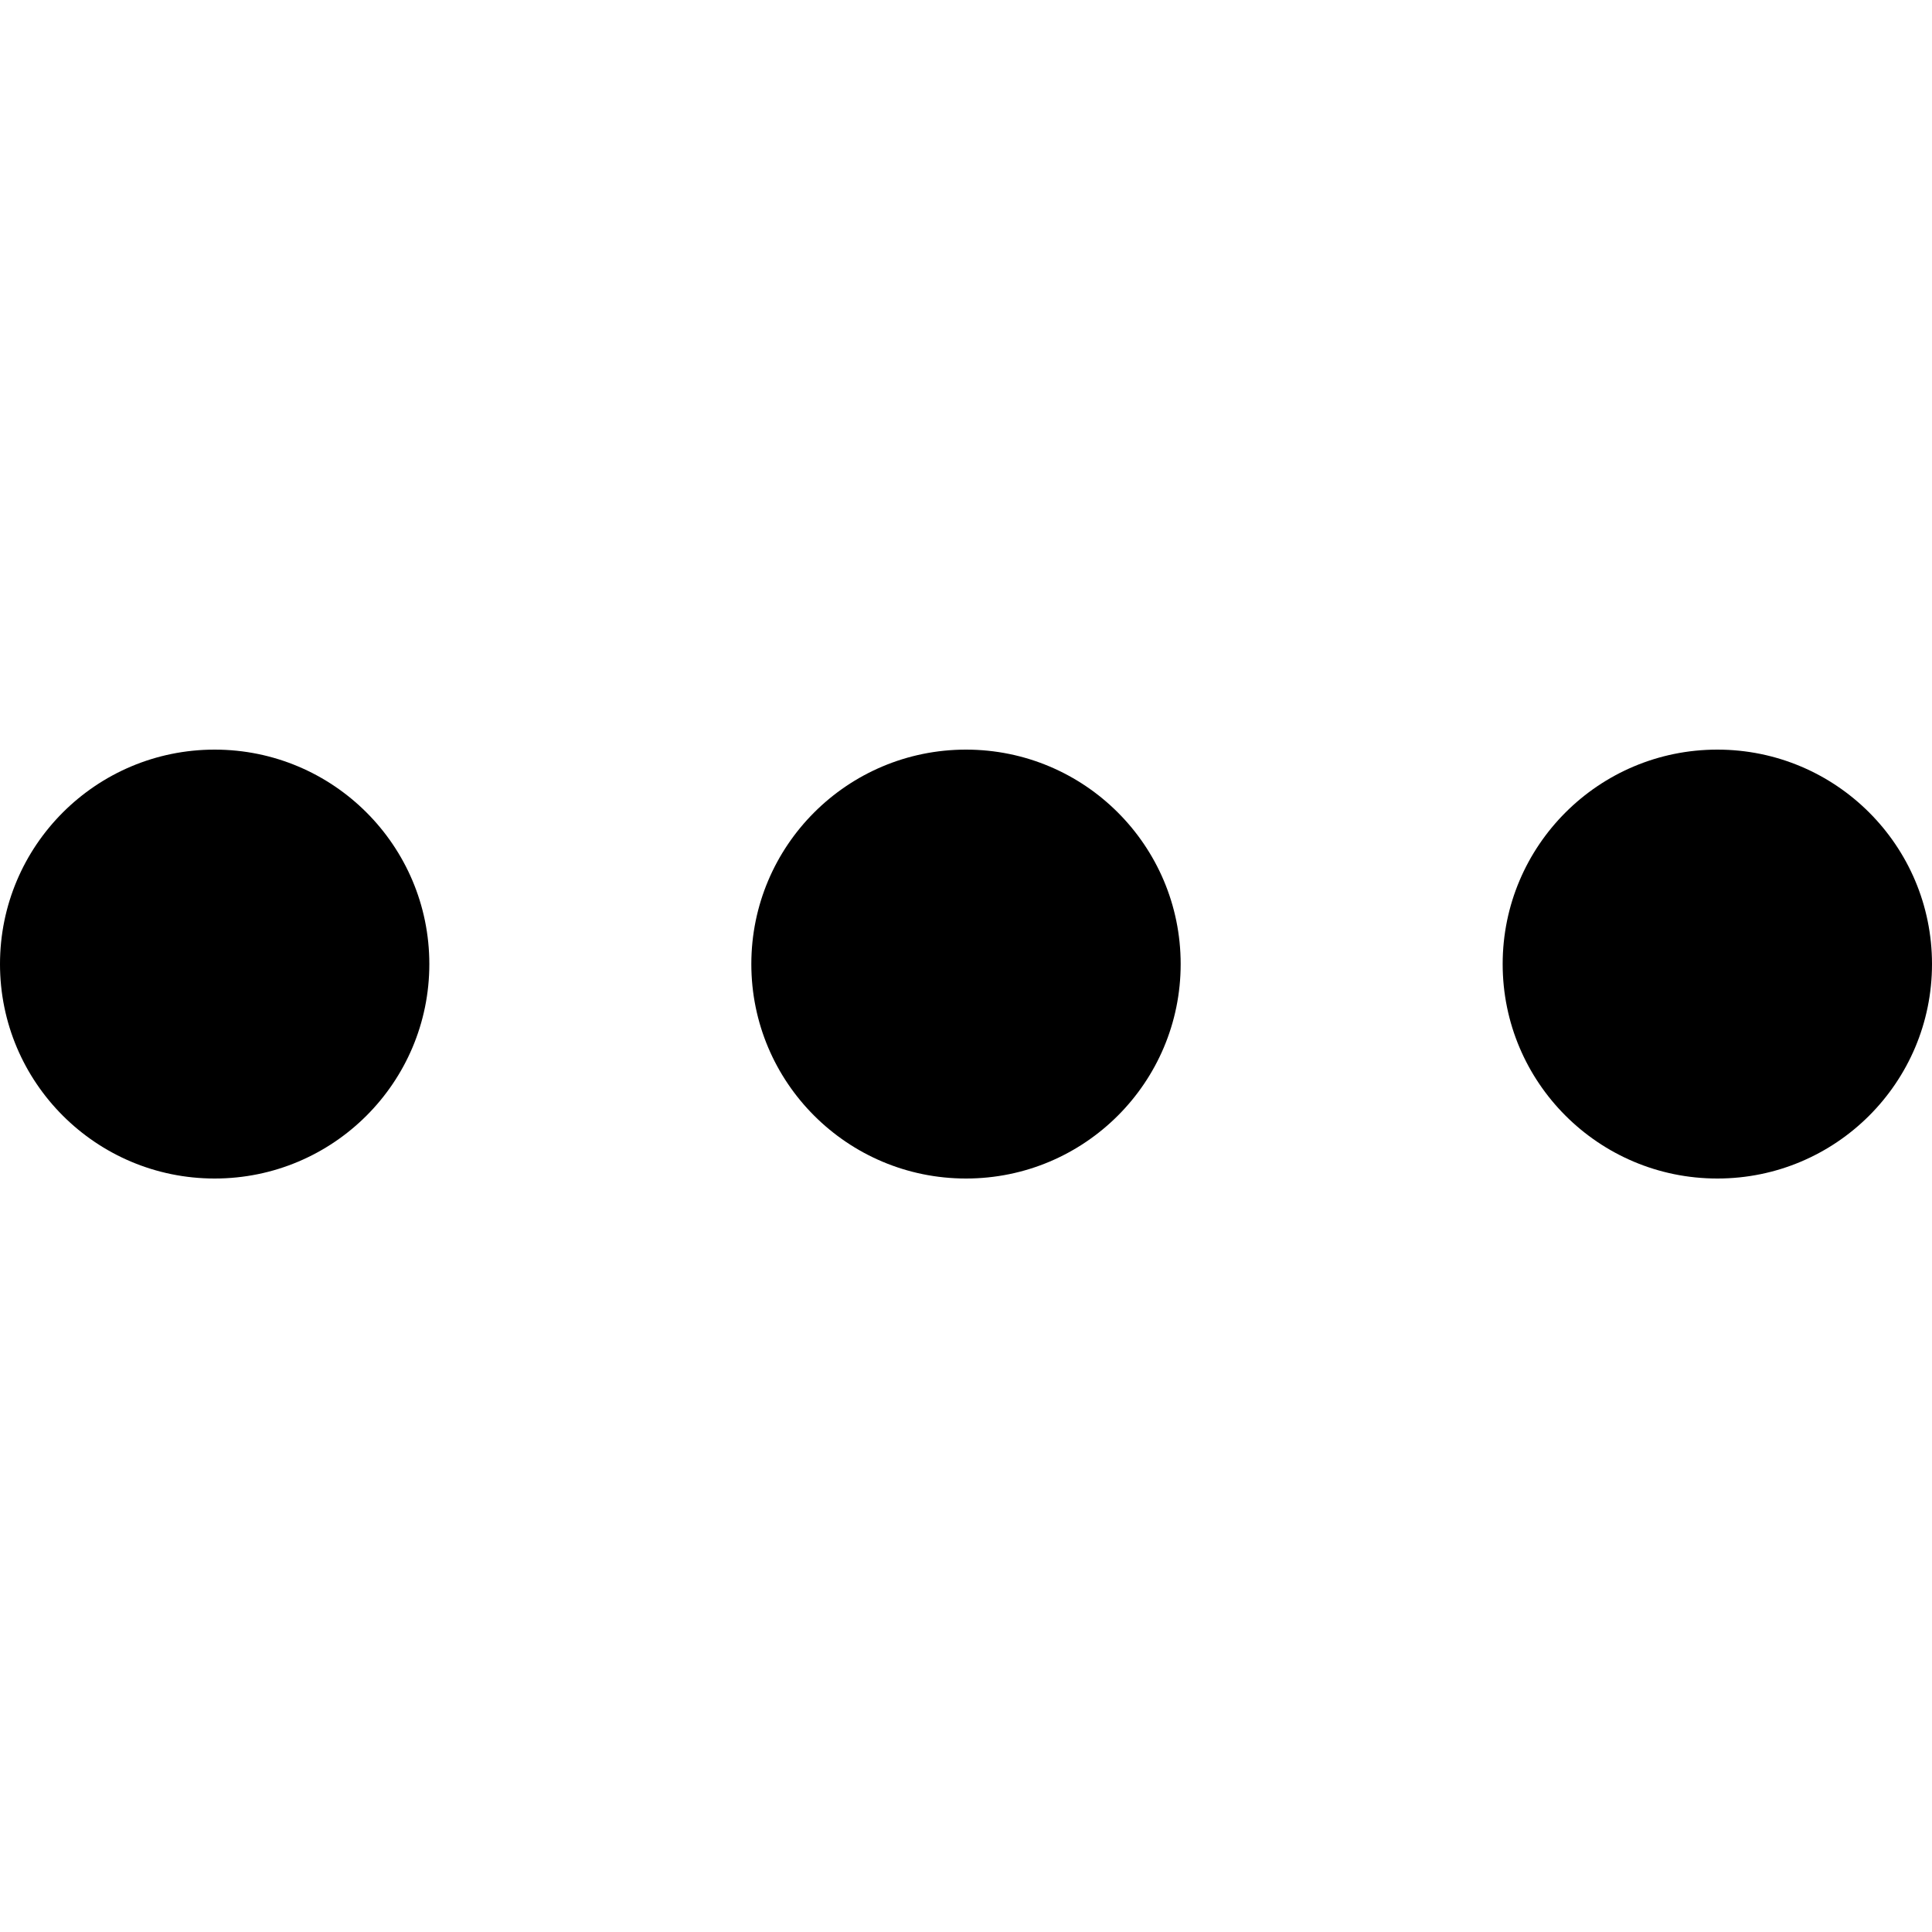
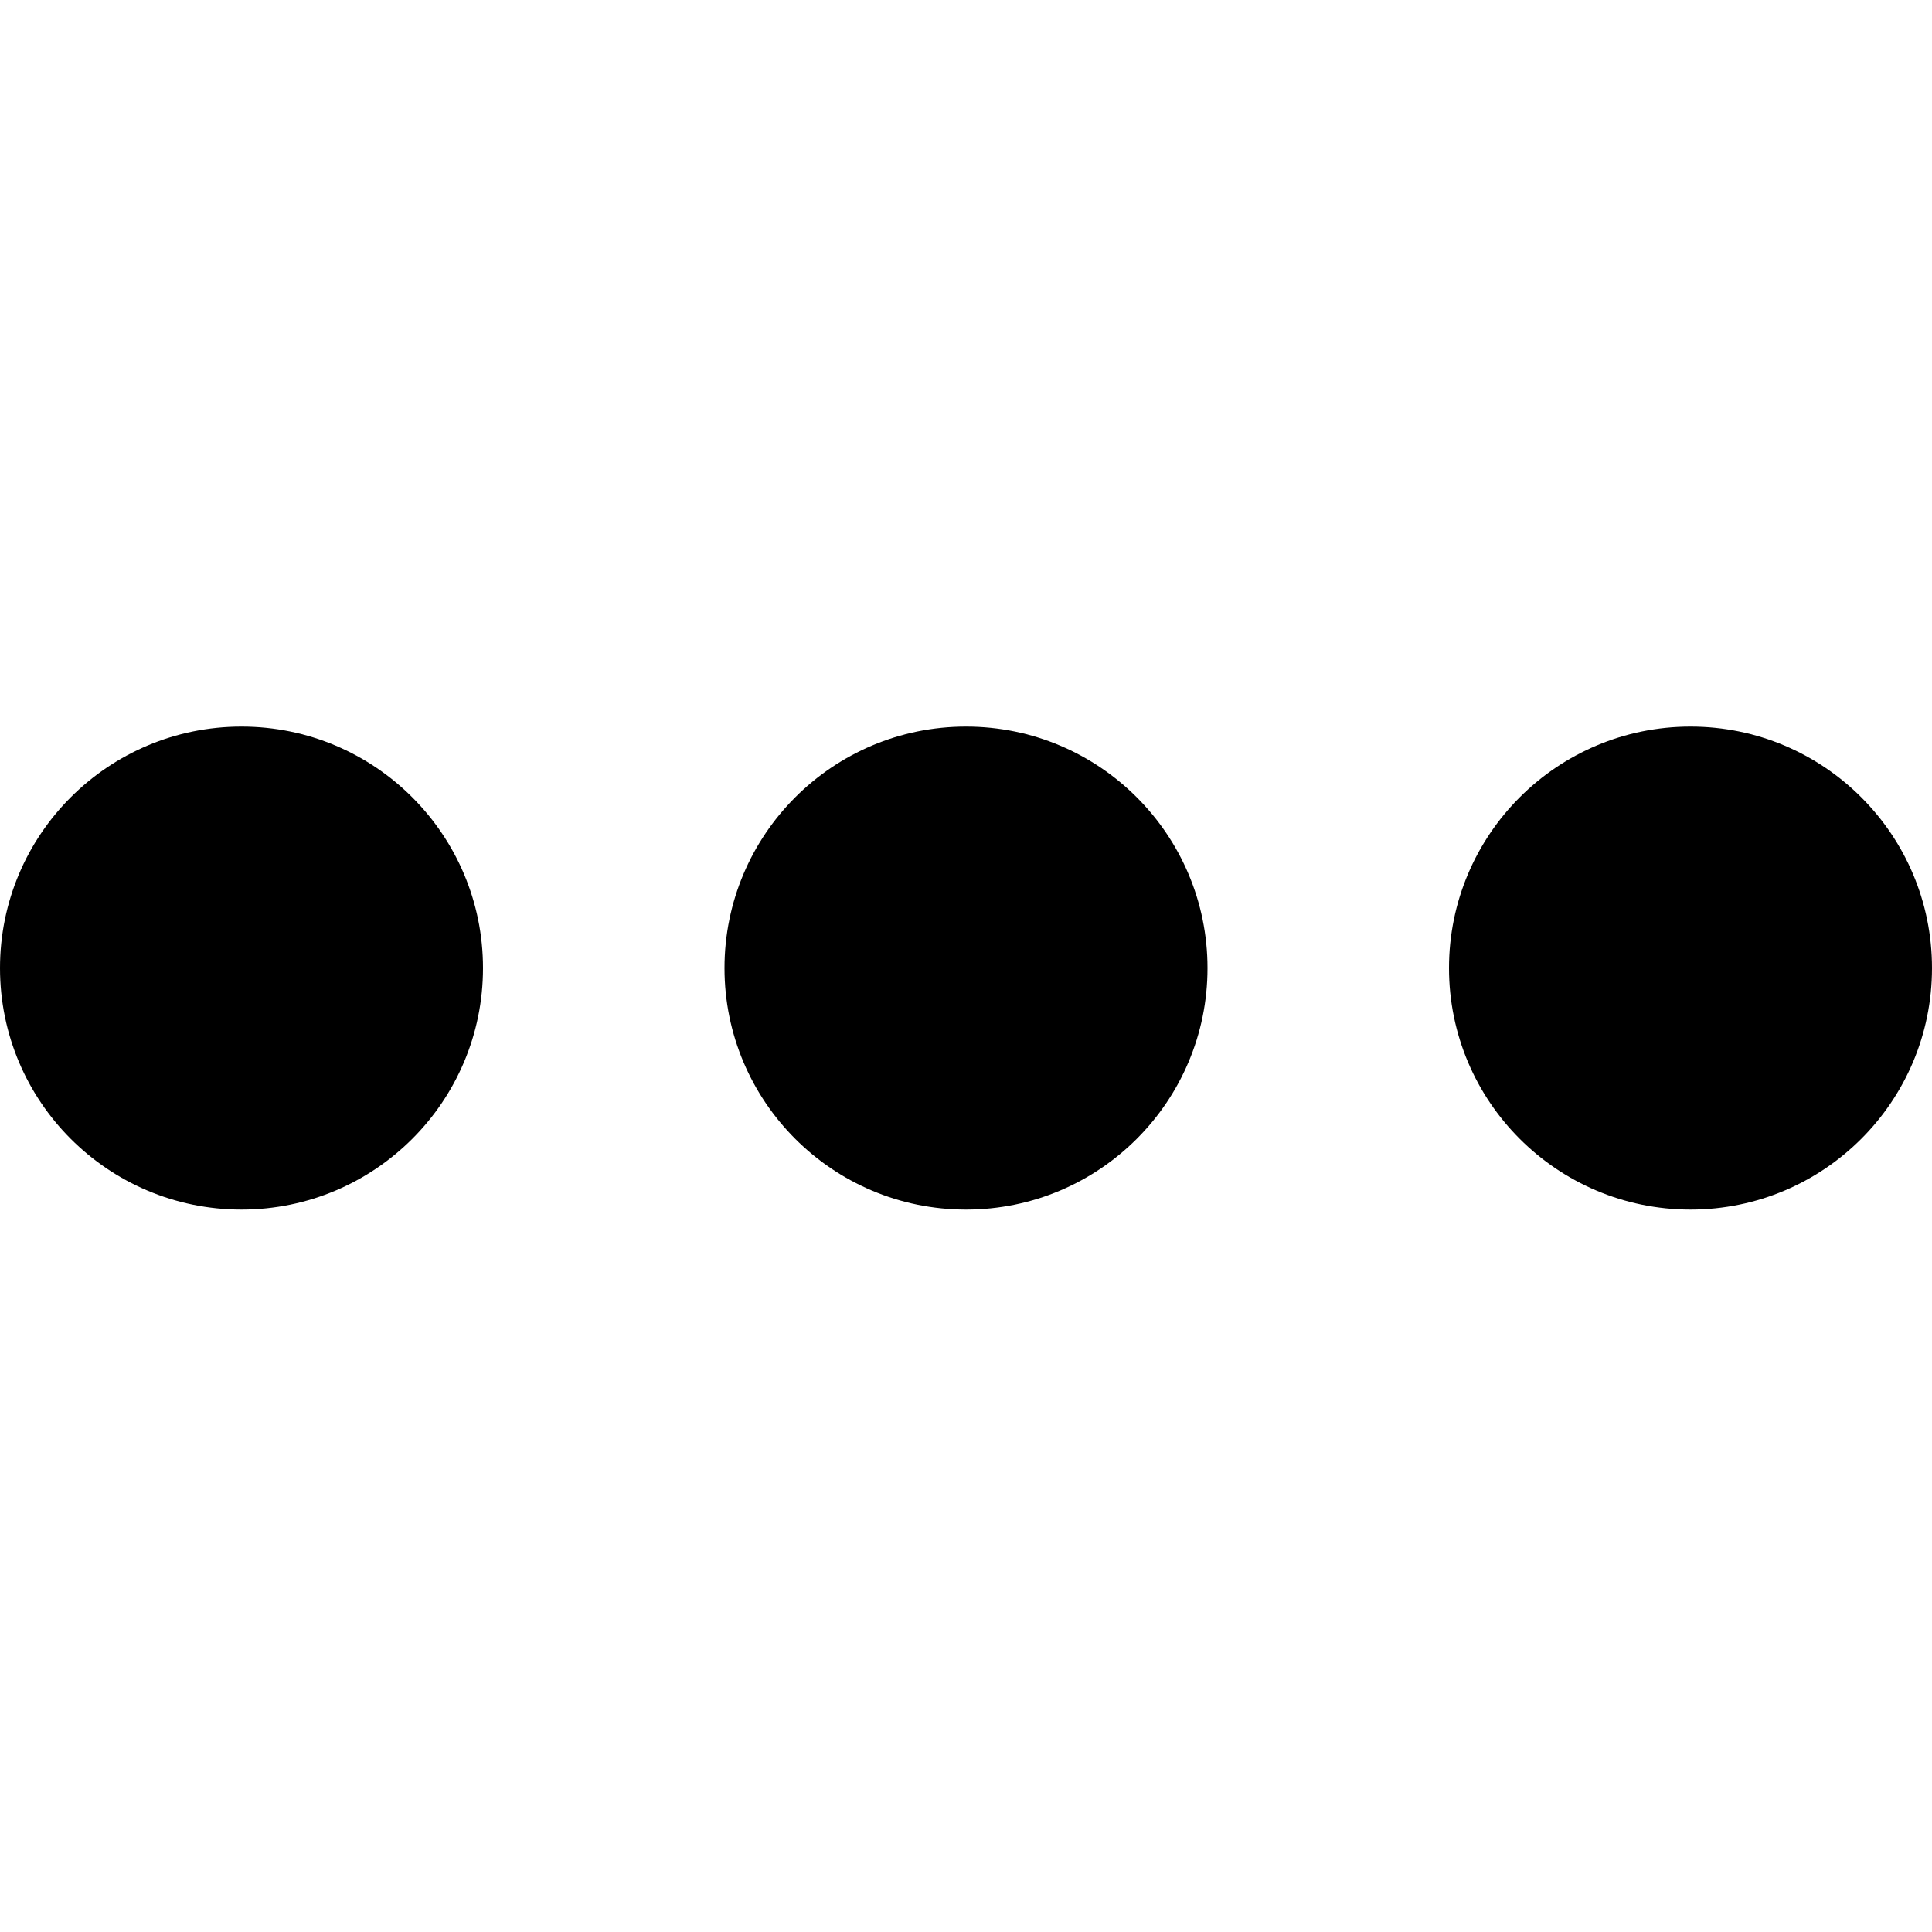
- <svg xmlns="http://www.w3.org/2000/svg" width="500px" height="500px" viewBox="0 0 500 500" version="1.1">
+ <svg xmlns="http://www.w3.org/2000/svg" width="512px" height="512px" viewBox="0 0 512 512" version="1.1">
  <defs />
  <g id="Page-1" stroke="none" stroke-width="1" fill="none" fill-rule="evenodd">
    <g id="more" fill="#000000">
-       <path d="M55.556,305 C86.238,305 111.111,280.152 111.111,249.5 C111.111,218.848 86.238,194 55.556,194 C24.873,194 0,218.848 0,249.5 C0,280.152 24.873,305 55.556,305 L55.556,305 L55.556,305 Z M500,249.5 C500,218.848 475.127,194 444.444,194 C413.762,194 388.889,218.848 388.889,249.5 C388.889,280.152 413.762,305 444.444,305 C475.127,305 500,280.152 500,249.5 L500,249.5 Z M250,305 C280.682,305 305.556,280.152 305.556,249.5 C305.556,218.848 280.682,194 250,194 C219.318,194 194.444,218.848 194.444,249.5 C194.444,280.152 219.318,305 250,305 L250,305 L250,305 Z" id="i-more" />
+       <path d="M64,320.551 C99.346,320.551 128,291.897 128,256.551 C128,221.205 99.346,192.551 64,192.551 C28.654,192.551 0,221.205 0,256.551 C0,291.897 28.654,320.551 64,320.551 L64,320.551 L64,320.551 Z M512,256.551 C512,221.205 483.346,192.551 448,192.551 C412.654,192.551 384,221.205 384,256.551 C384,291.897 412.654,320.551 448,320.551 C483.346,320.551 512,291.897 512,256.551 L512,256.551 Z M256,320.551 C291.346,320.551 320,291.897 320,256.551 C320,221.205 291.346,192.551 256,192.551 C220.654,192.551 192,221.205 192,256.551 C192,291.897 220.654,320.551 256,320.551 L256,320.551 L256,320.551 Z" id="i-more" />
    </g>
  </g>
</svg>
